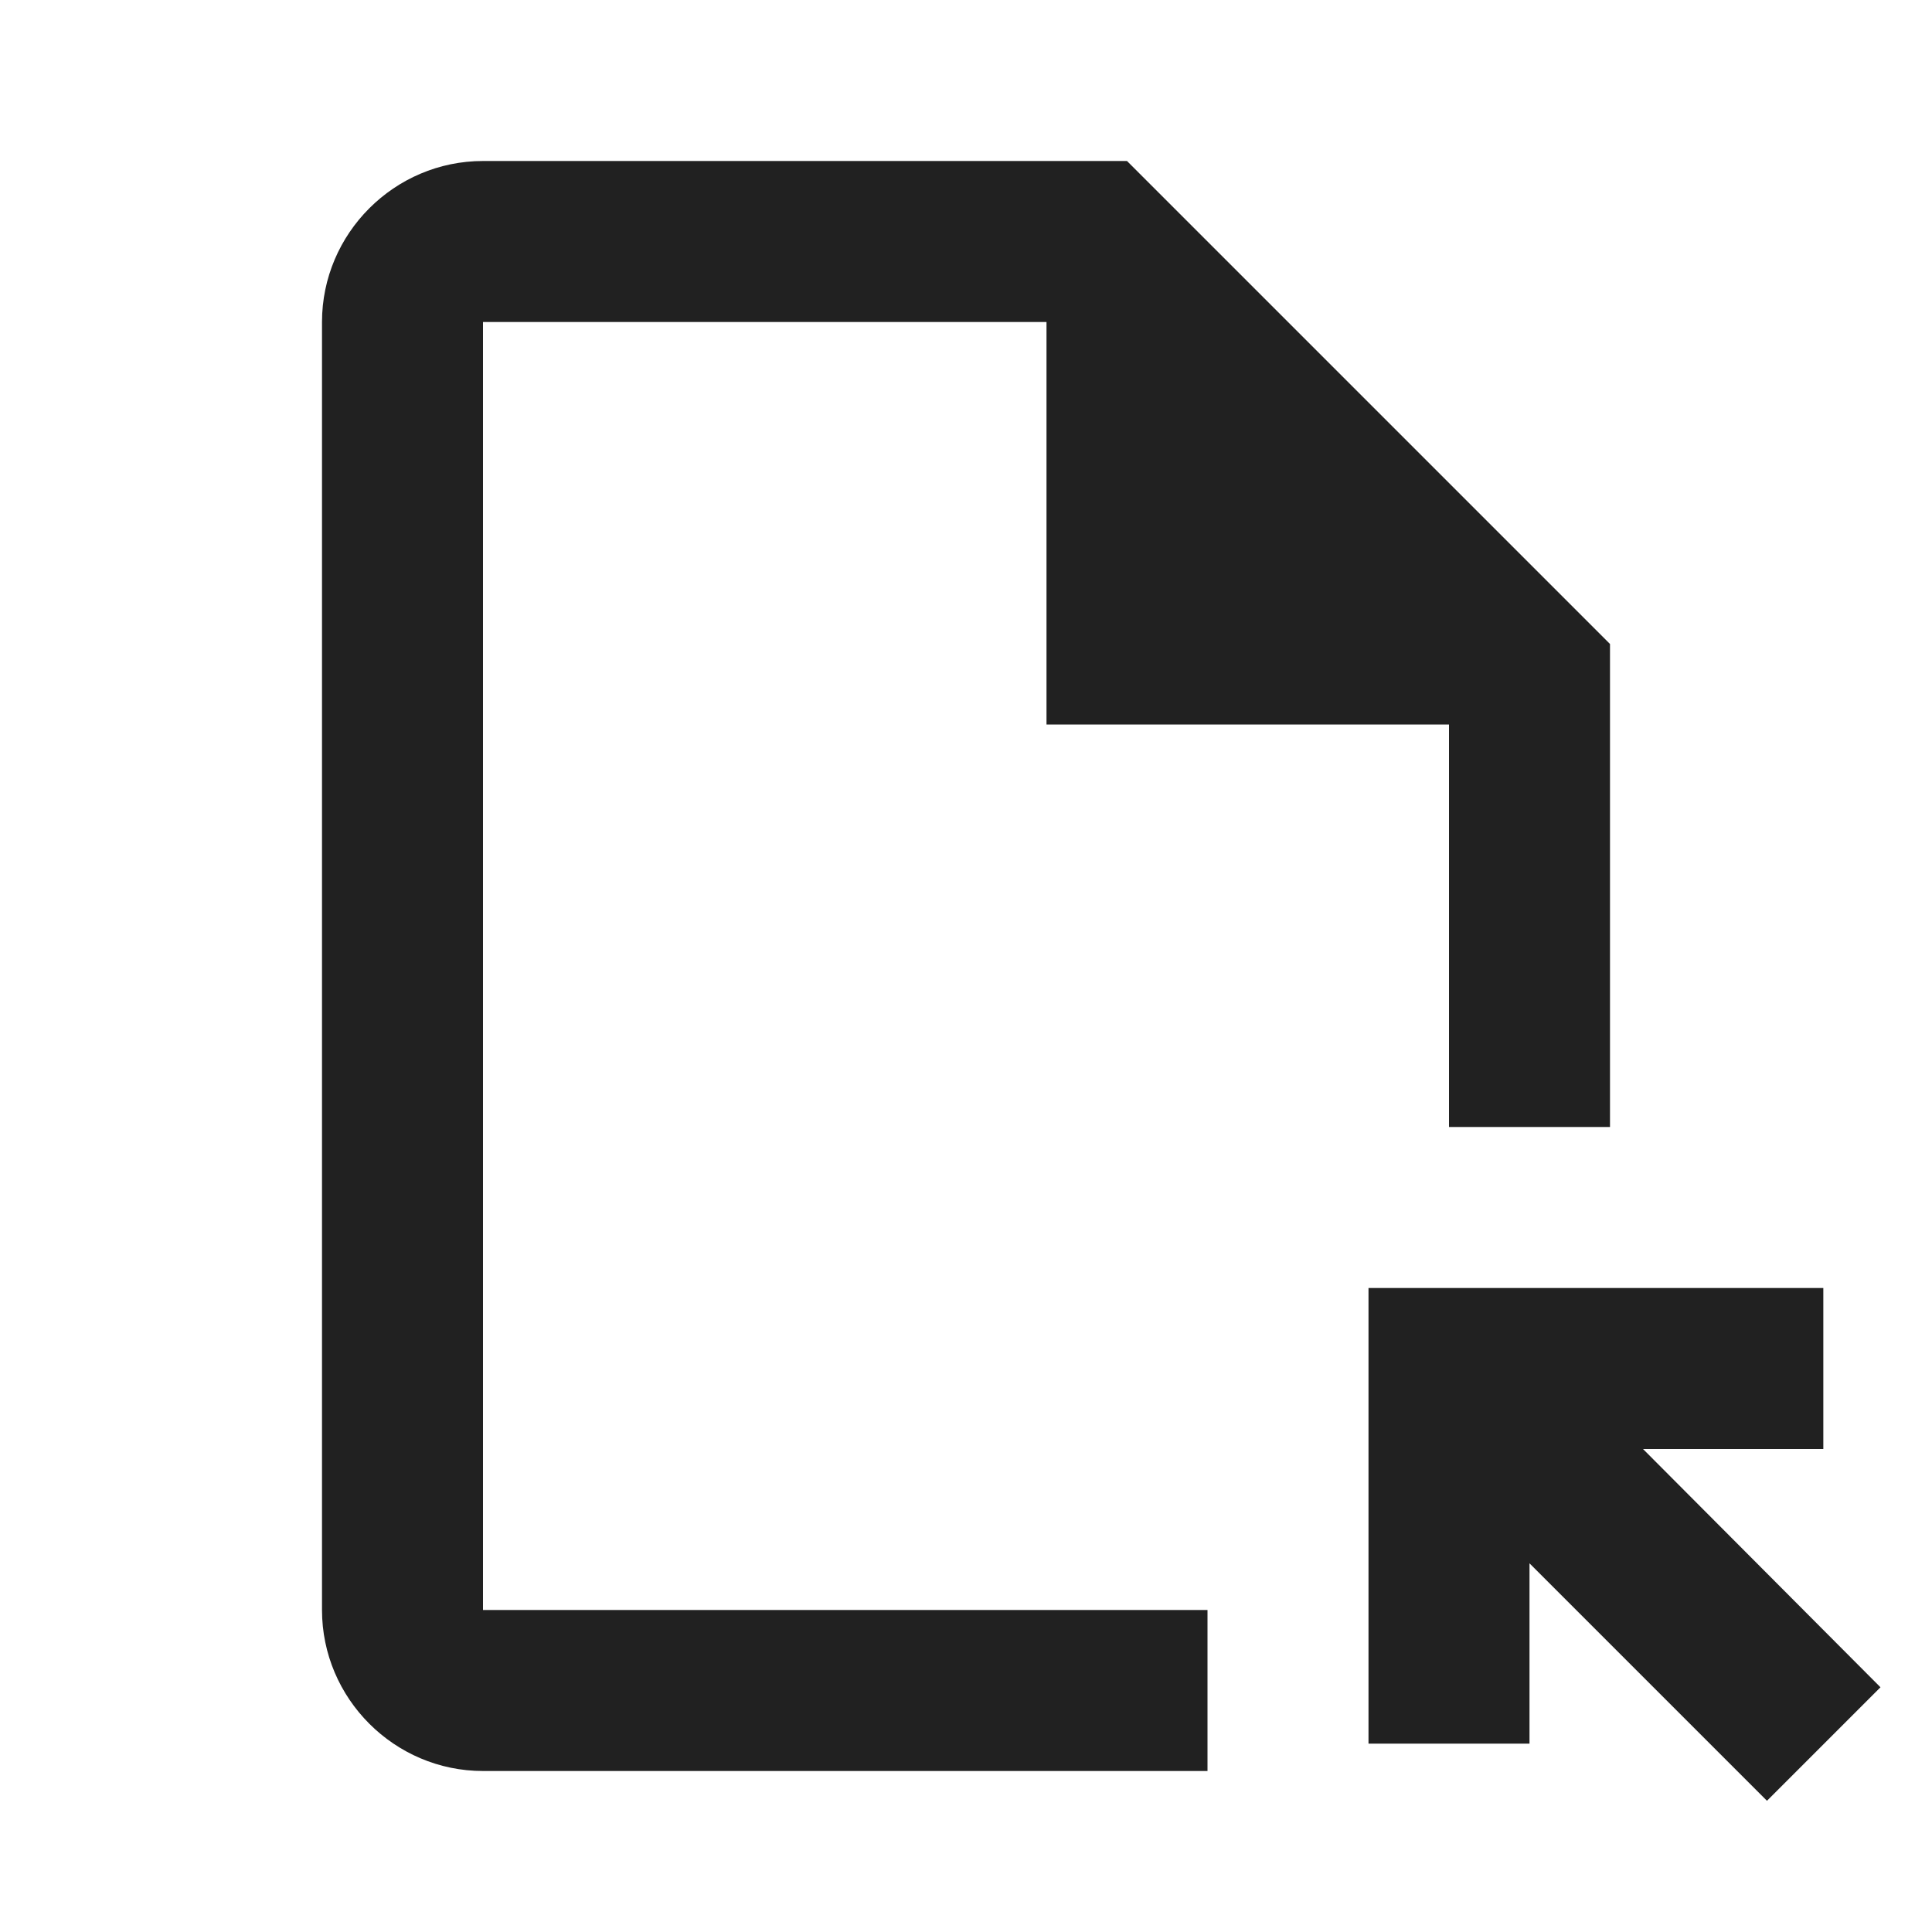
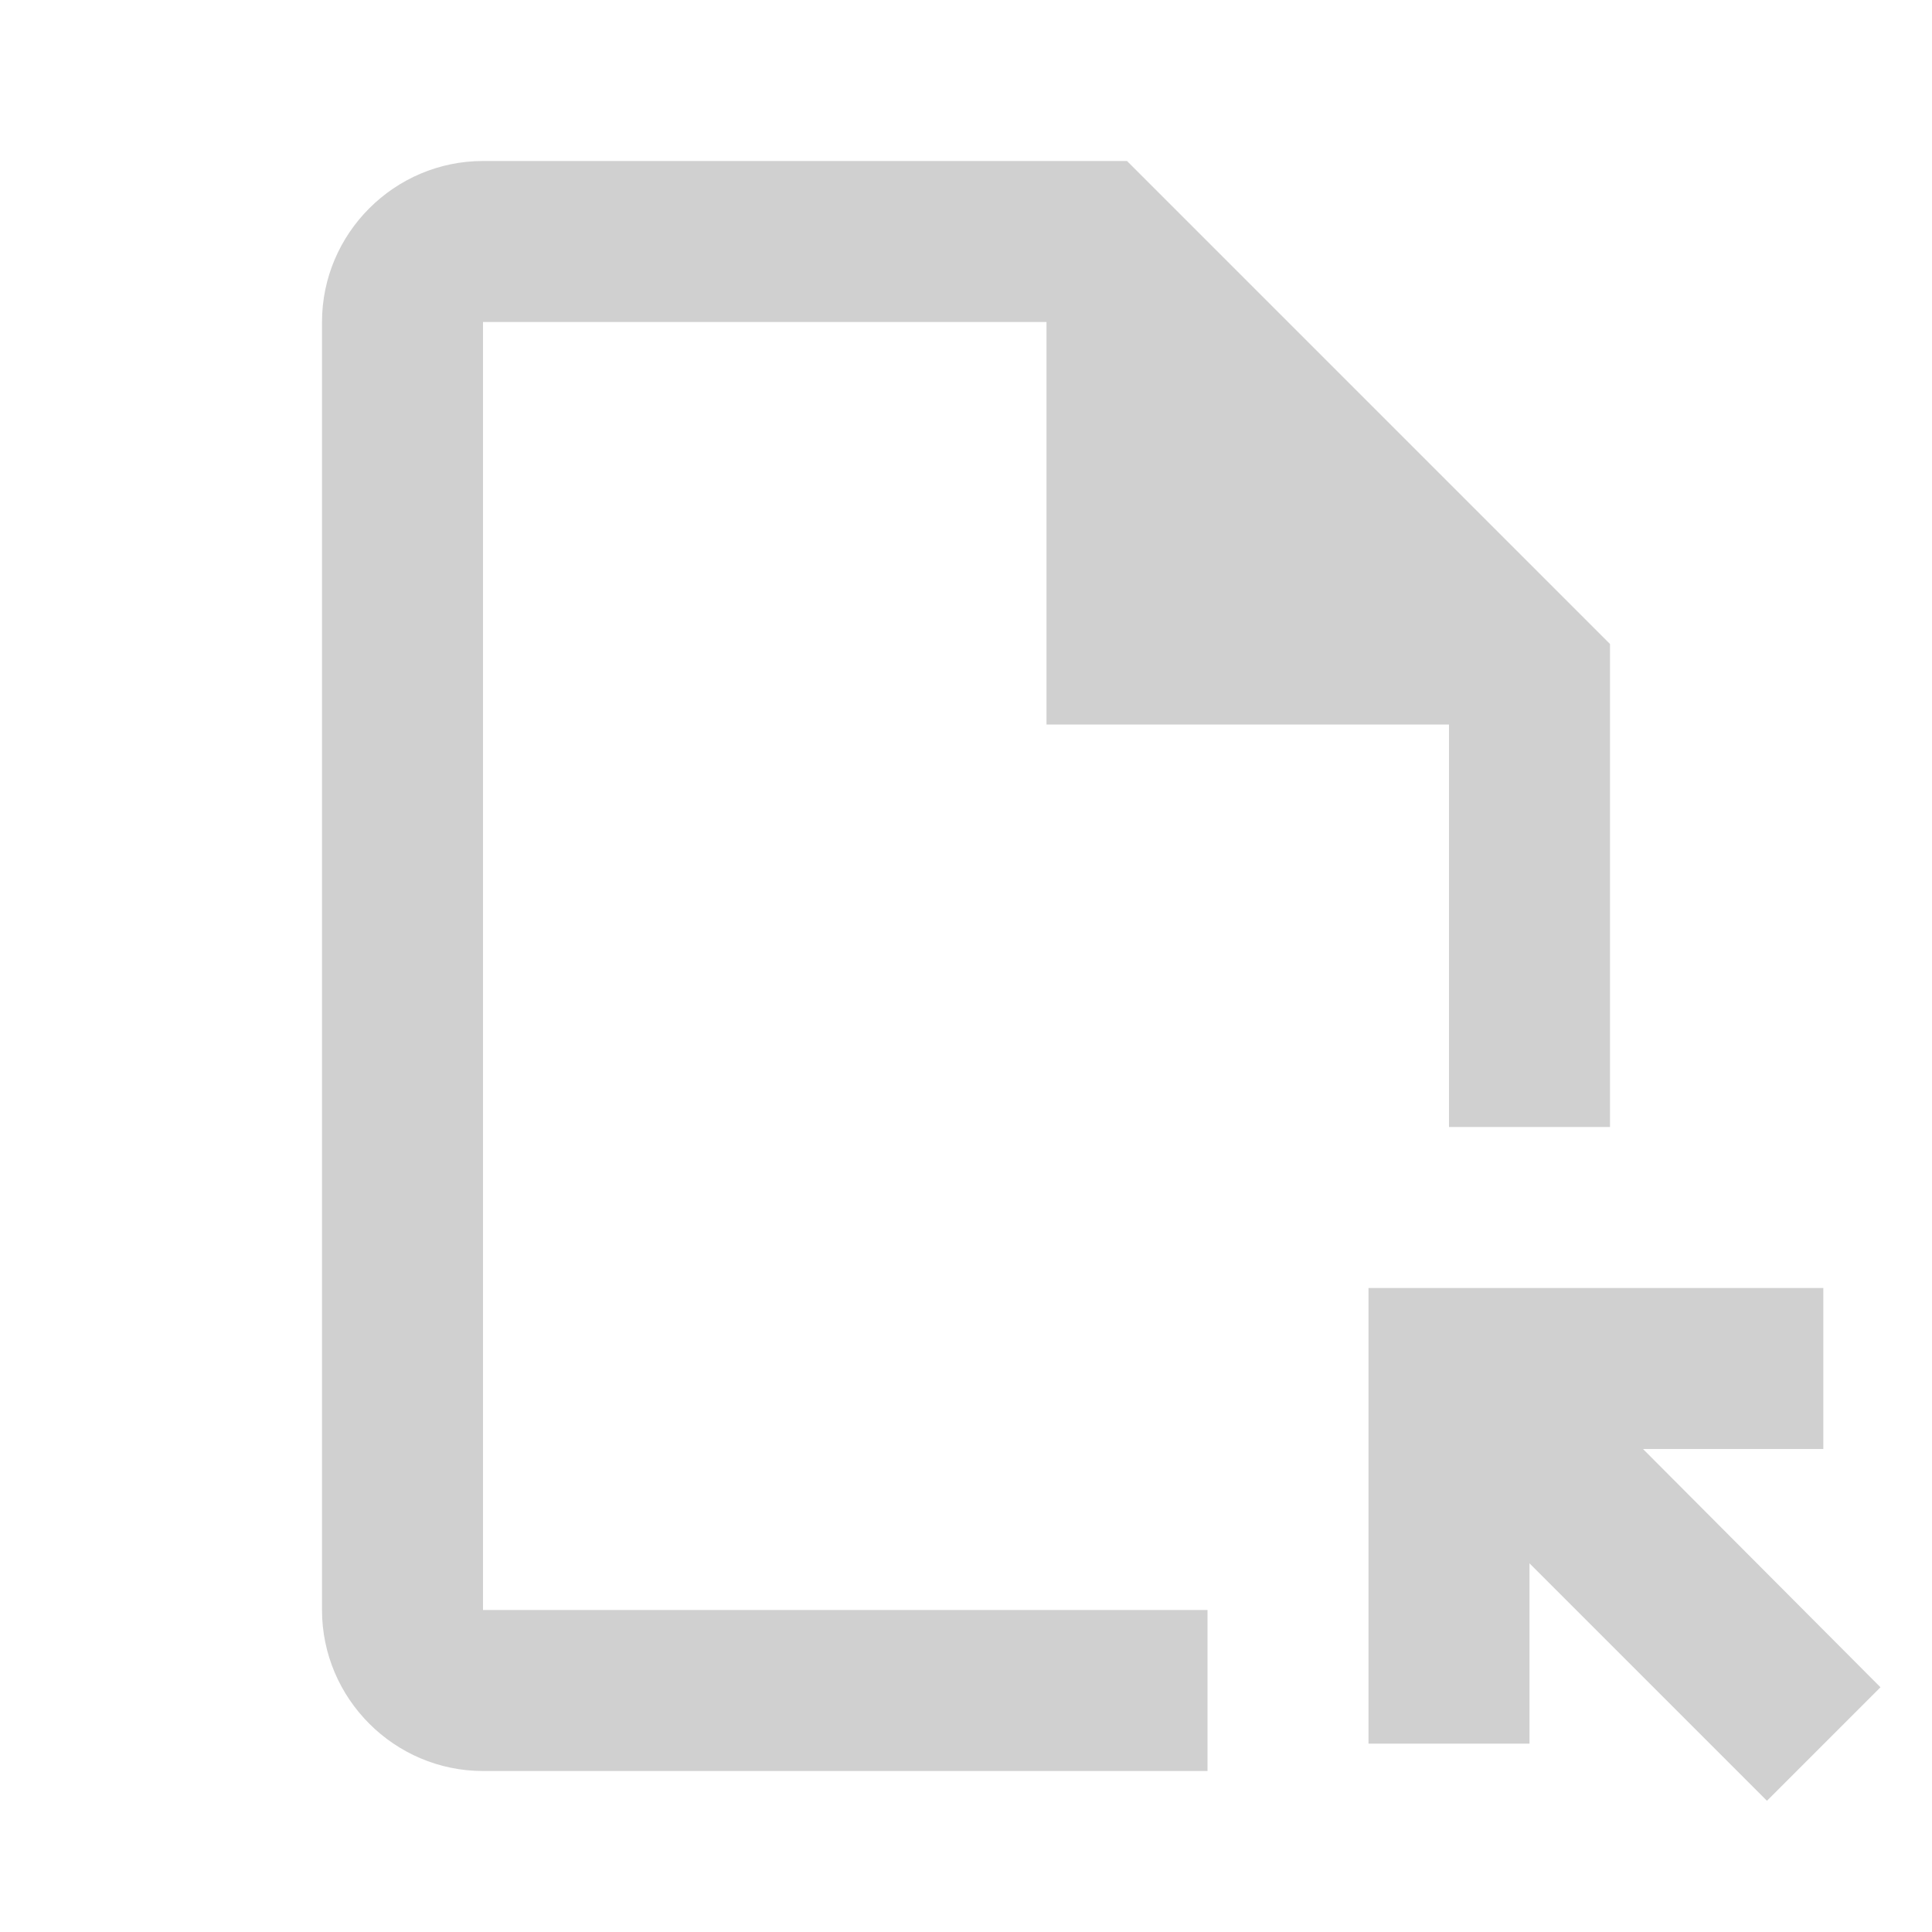
<svg xmlns="http://www.w3.org/2000/svg" version="1.1" id="Layer_1" x="0px" y="0px" width="24px" height="24px" viewBox="0 0 24 24" enable-background="new 0 0 24 24" xml:space="preserve">
  <g id="icon">
-     <path d="M15,22H6c-1.1,0,-2,-0.9,-2,-2V4c0,-1.1,0.9,-2,2,-2h8l6,6v6h-2V9h-5V4H6v16h9V22zM19,21.66l0,-2.24l2.95,2.95l1.41,-1.41L20.41,18h2.24v-2H17v5.66H19z" id="c1" fill="#212121" />
+     <path d="M15,22H6c-1.1,0,-2,-0.9,-2,-2V4c0,-1.1,0.9,-2,2,-2h8l6,6v6h-2V9h-5V4H6v16h9V22zM19,21.66l0,-2.24l2.95,2.95l1.41,-1.41L20.41,18h2.24v-2H17v5.66H19z" fill="#D0D0D0" />
  </g>
</svg>
